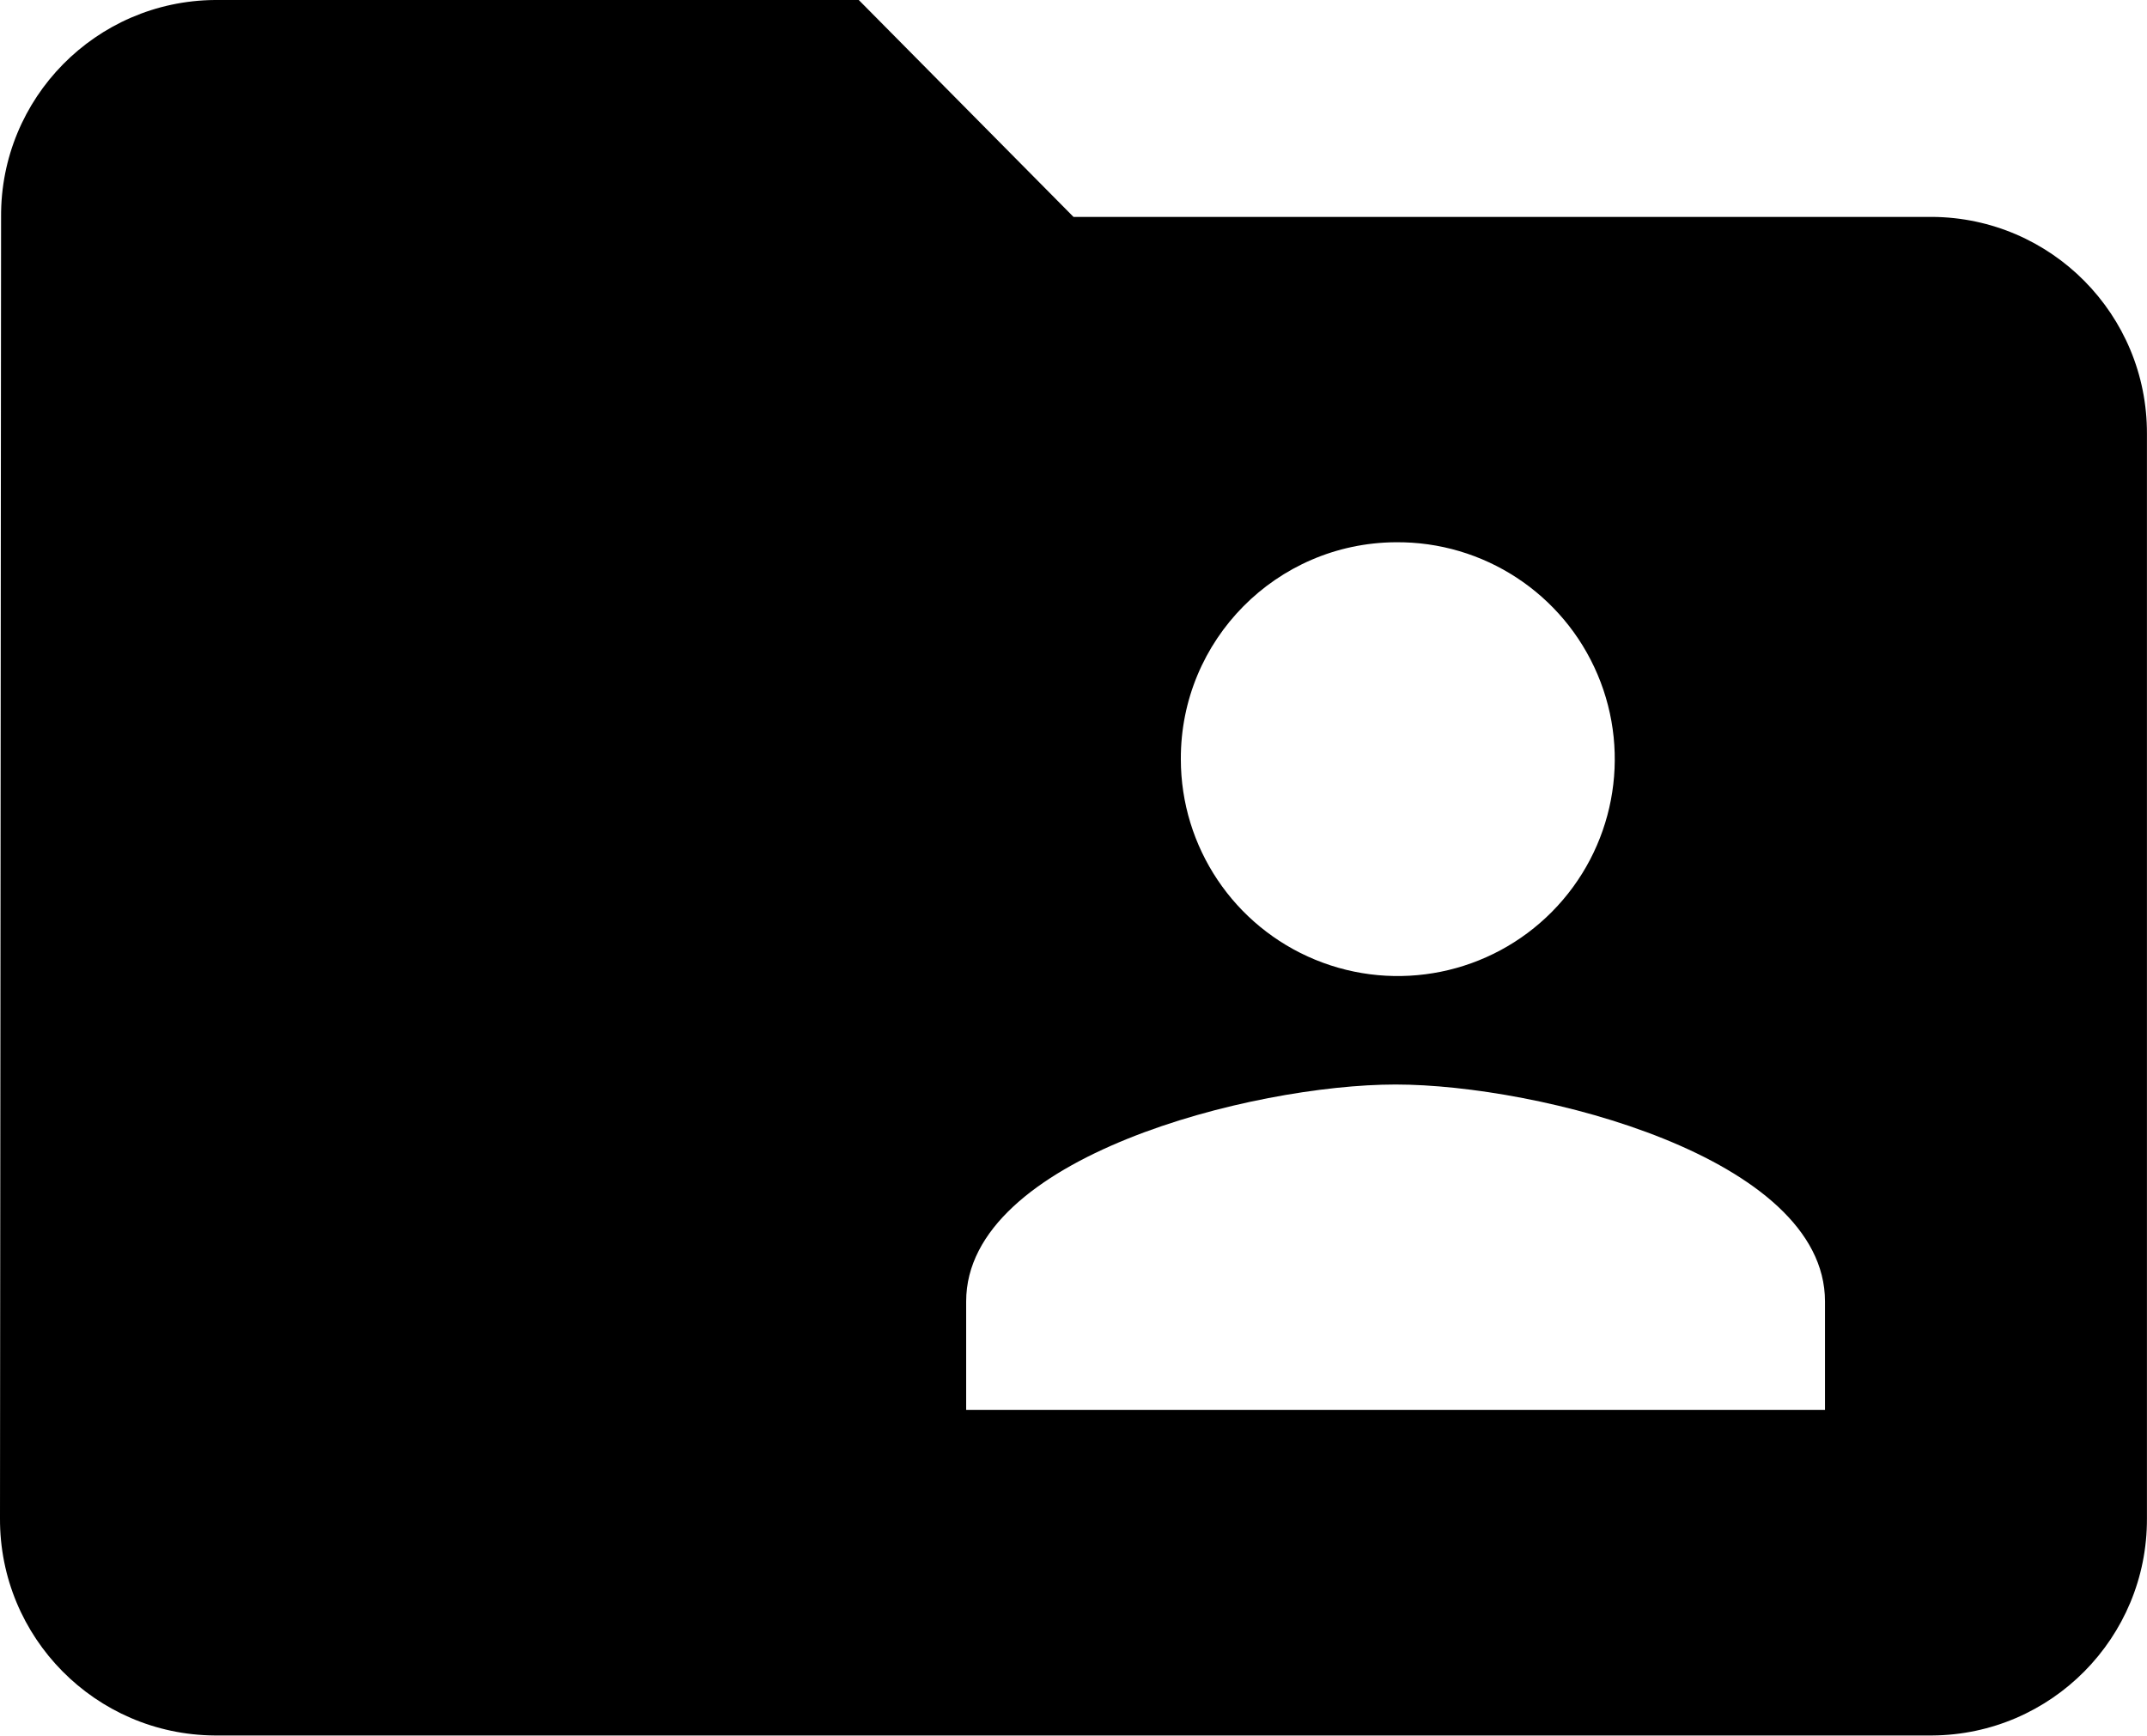
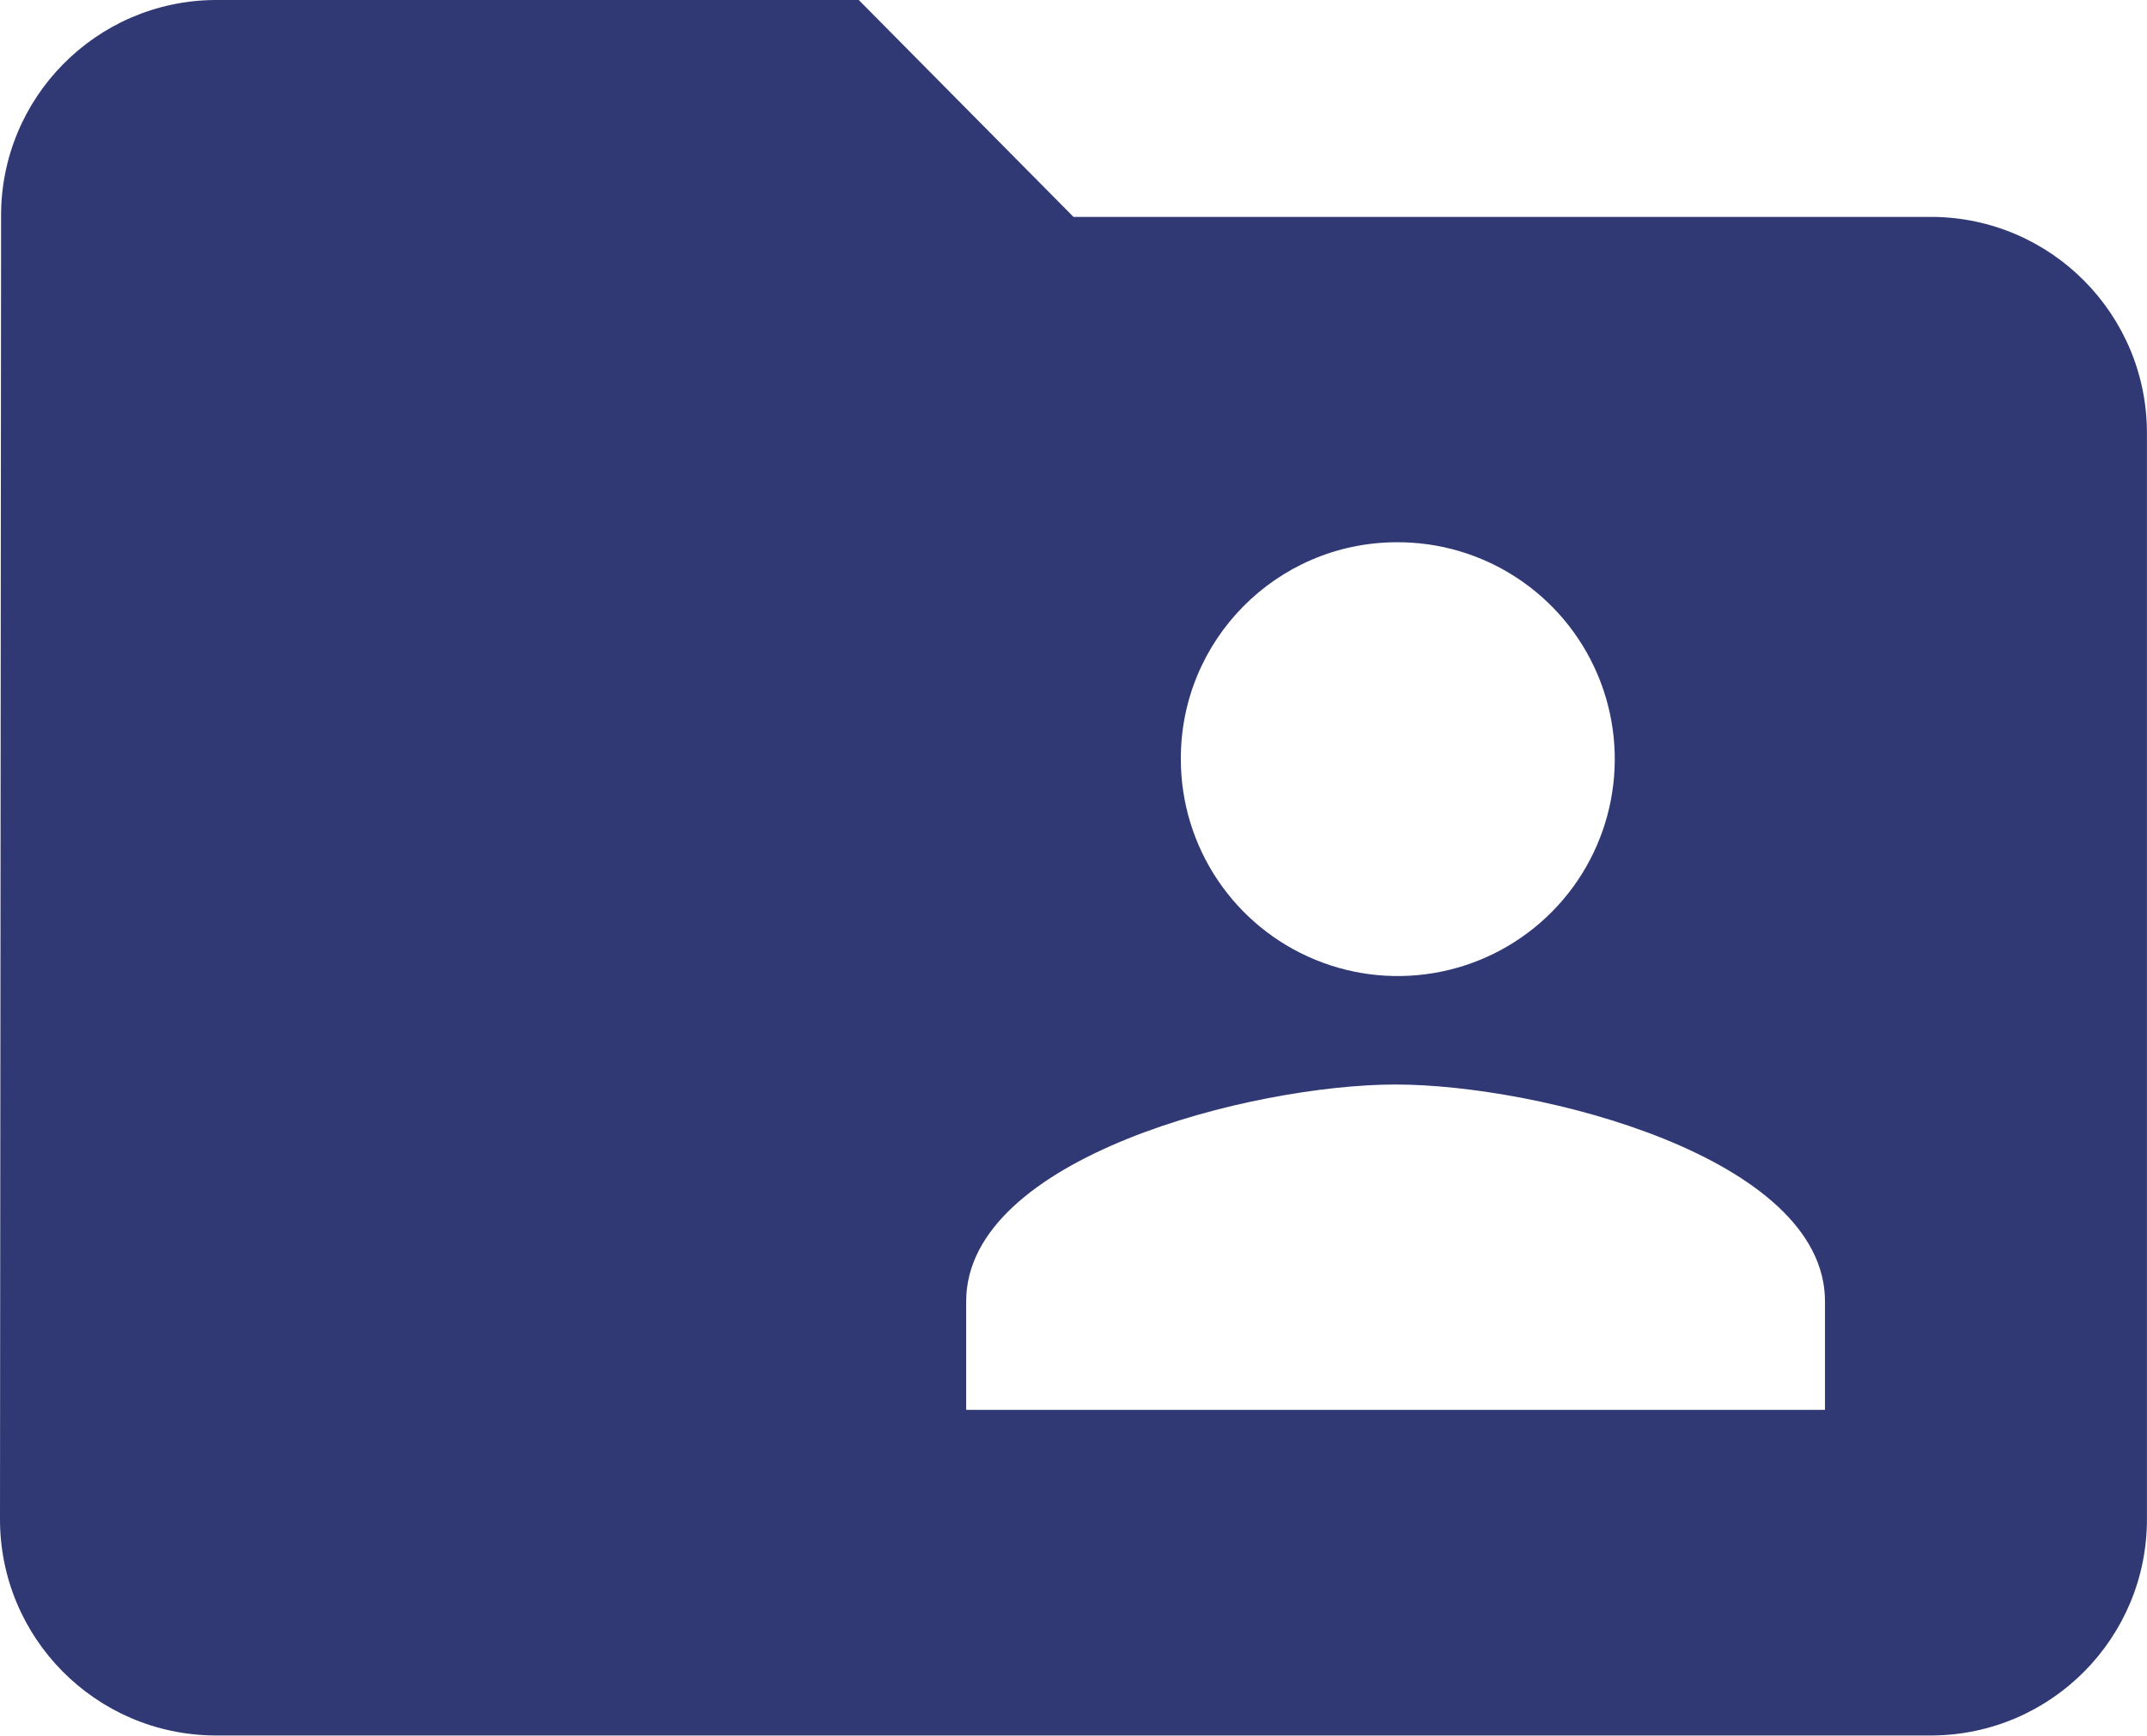
<svg xmlns="http://www.w3.org/2000/svg" width="33.764" height="27.296" viewBox="0 0 33.764 27.296">
  <defs>
    <style>
      .cls-1 {
-         /* fill: #0a2d74; */
+         fill: #303974;
      }
    </style>
  </defs>
  <path id="Icon_material-folder-shared" data-name="Icon material-folder-shared" class="cls-1" d="M33.387,9.412H19.882L16.505,6H6.376A3.39,3.39,0,0,0,3.017,9.412L3,29.884A3.4,3.4,0,0,0,6.376,33.3H33.387a3.4,3.4,0,0,0,3.376-3.412V12.824A3.4,3.4,0,0,0,33.387,9.412ZM24.946,14.53a3.412,3.412,0,1,1-3.376,3.412A3.4,3.4,0,0,1,24.946,14.53ZM31.7,28.178H18.194V26.472c0-2.269,4.507-3.412,6.753-3.412S31.7,24.2,31.7,26.472Z" transform="translate(-3 -6)" />
</svg>
